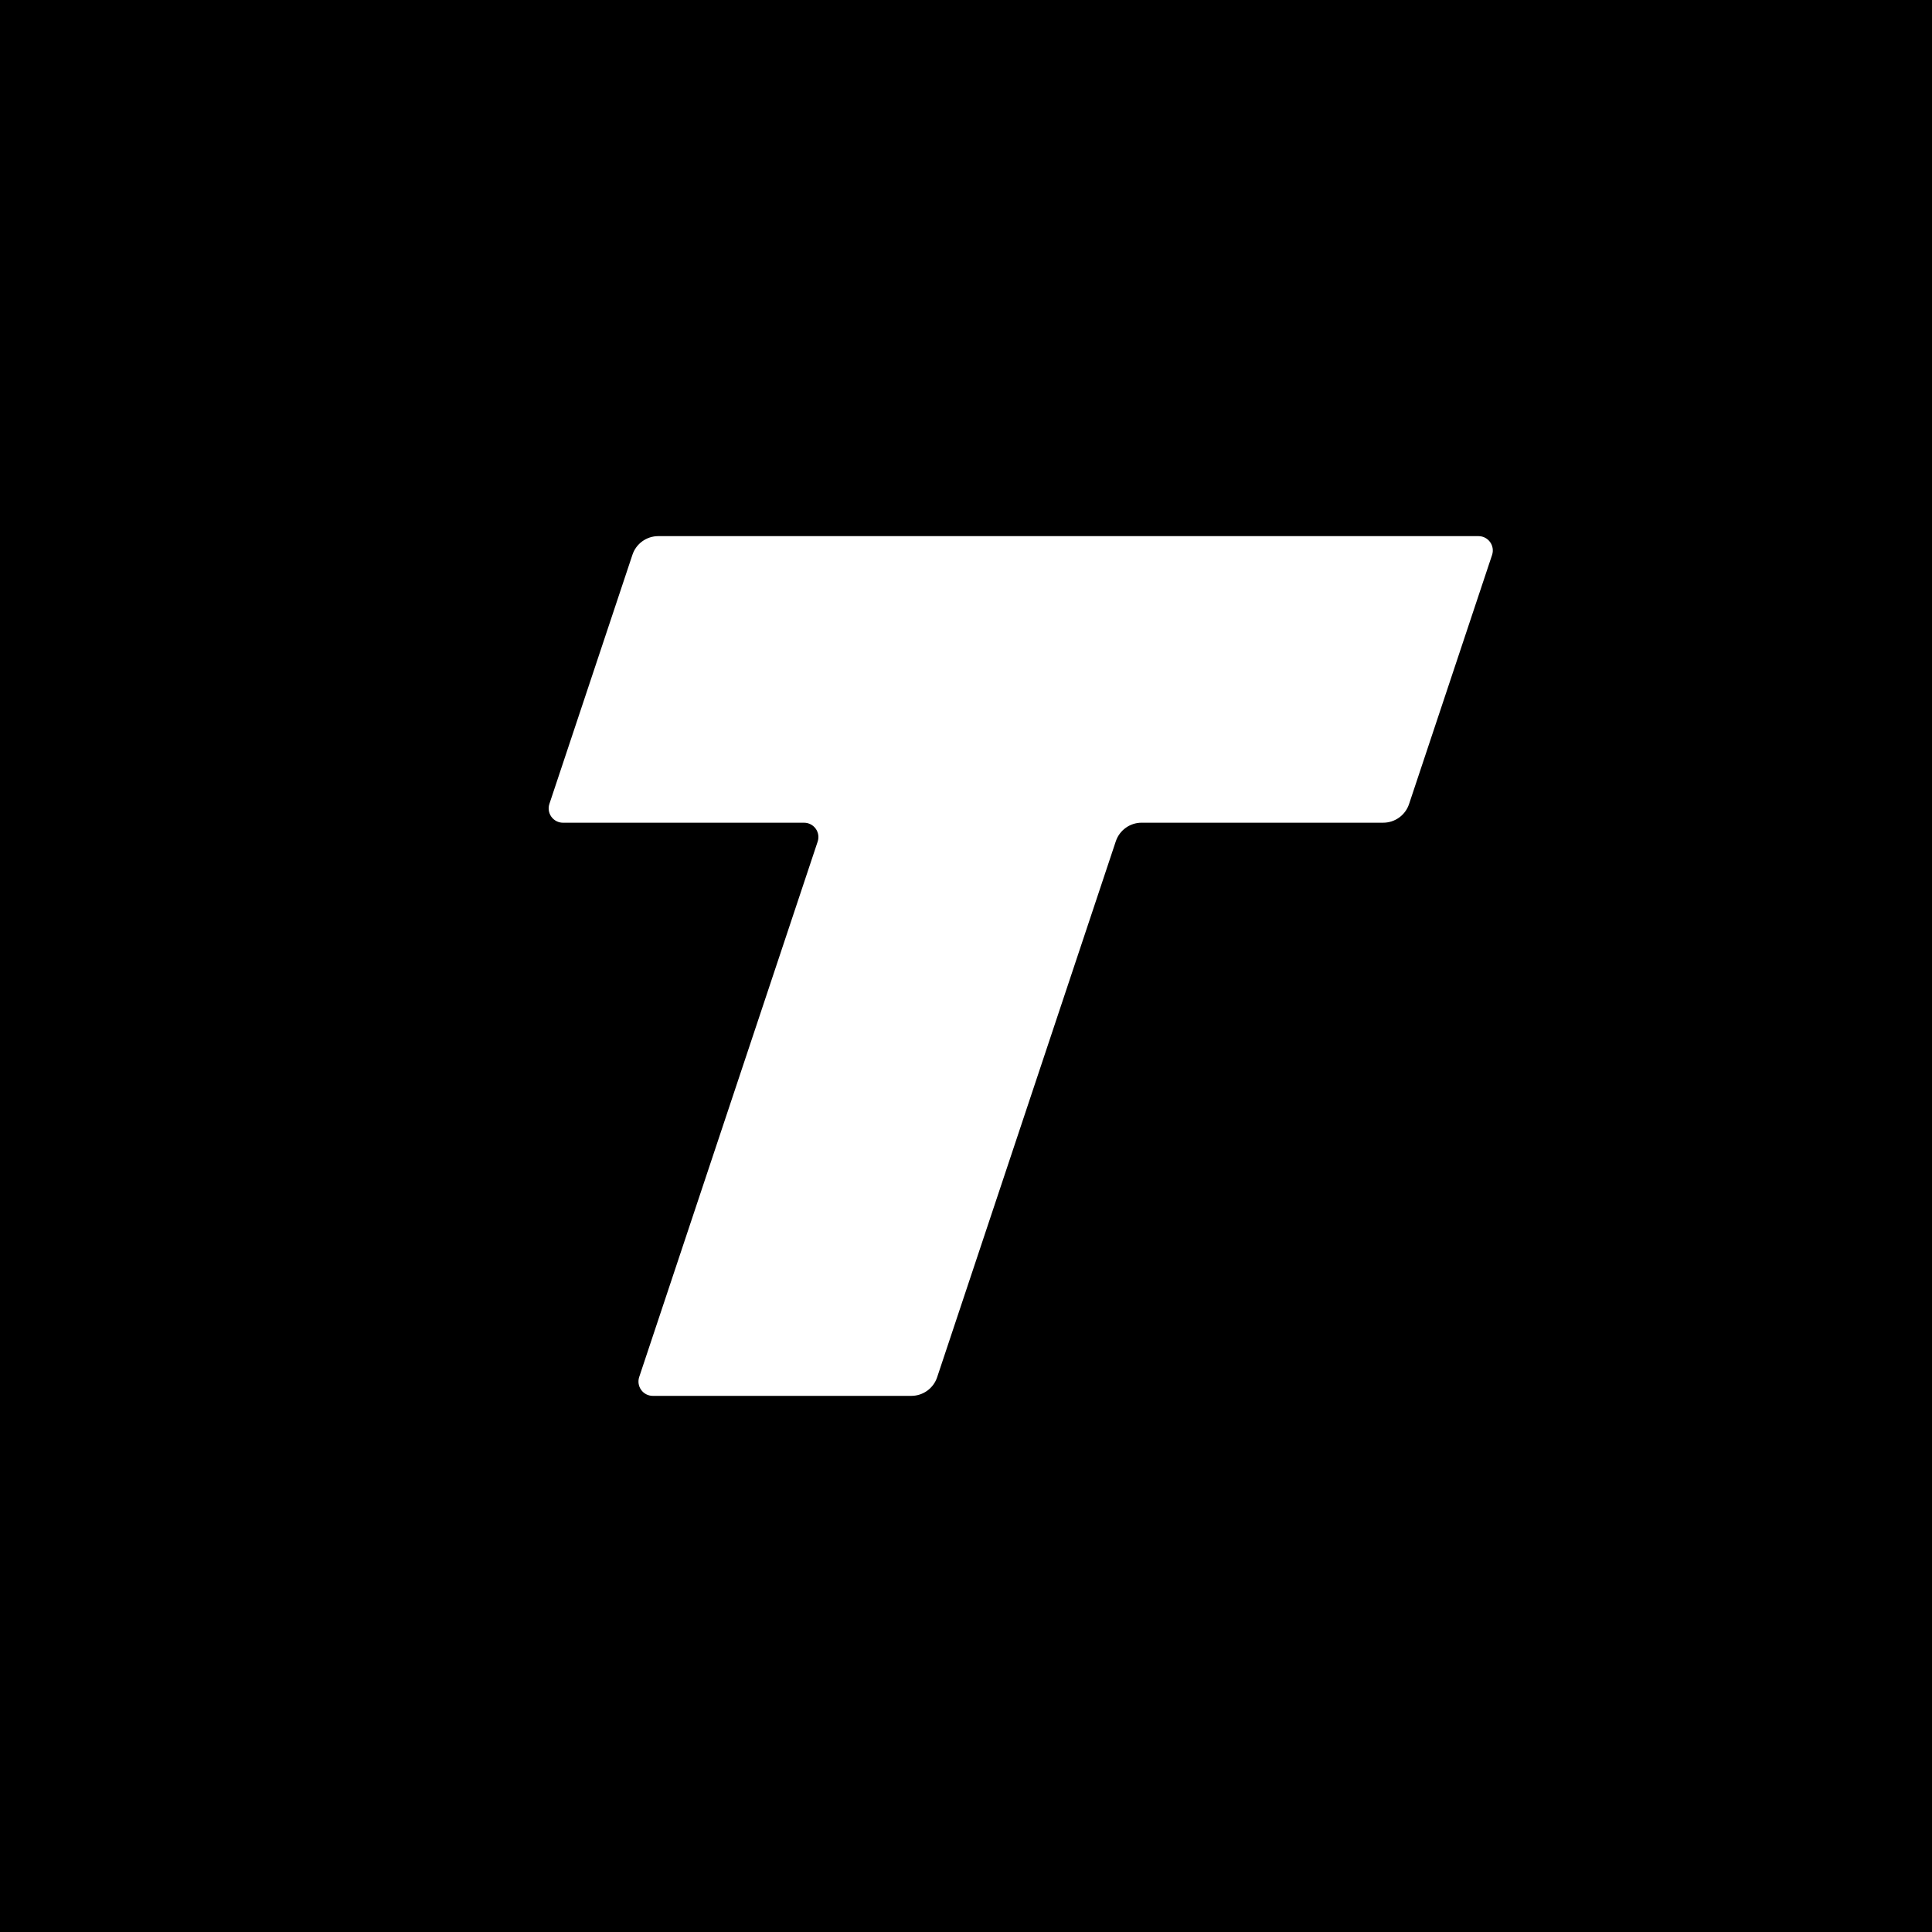
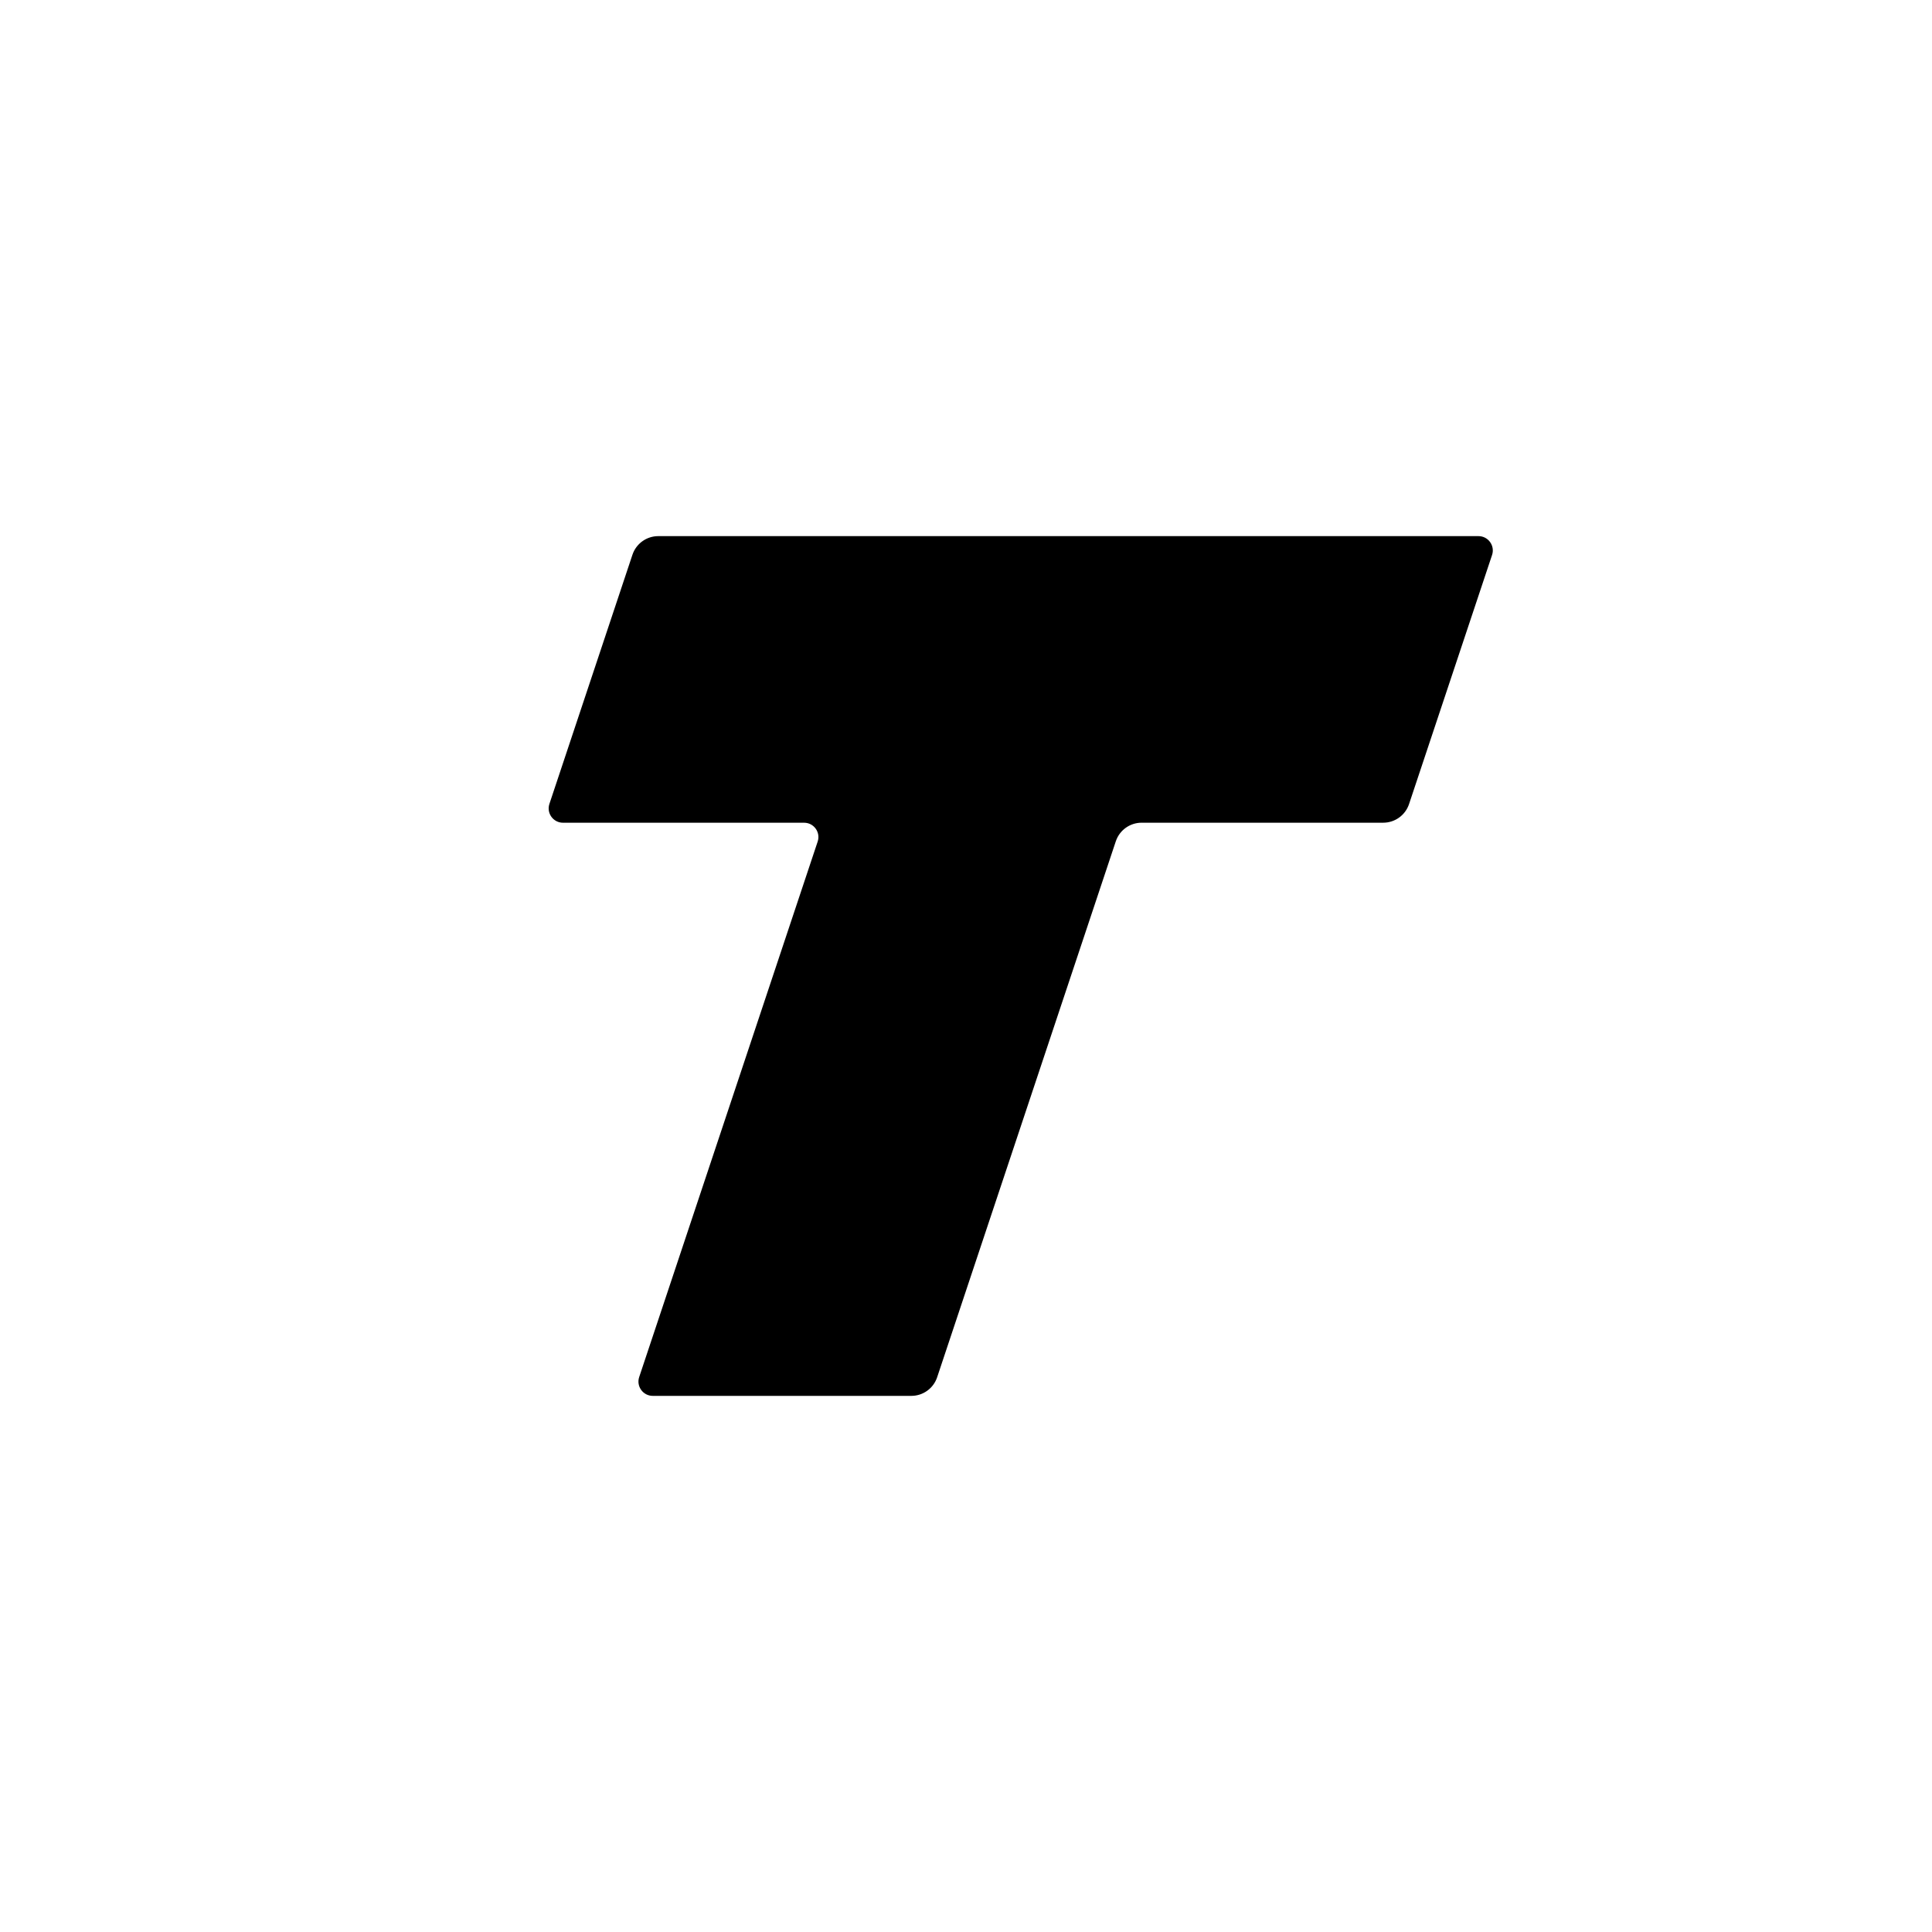
- <svg xmlns="http://www.w3.org/2000/svg" width="178" height="178" fill="none" viewBox="0 0 178 178">
-   <path fill="#fff" d="M0 0h178v178H0z" />
-   <path fill="#000" fill-rule="evenodd" d="M178 178H0V0h178z" clip-rule="evenodd" />
-   <path fill="#fff" d="M58.268 51.112a2.51 2.51 0 0 1 2.379-1.717h75.569c.9 0 1.537.882 1.252 1.738l-7.649 22.949a2.51 2.51 0 0 1-2.38 1.716H105.18c-1.08 0-2.038.692-2.379 1.716l-16.46 49.375a2.51 2.51 0 0 1-2.378 1.716h-23.82a1.32 1.32 0 0 1-1.252-1.737l16.443-49.33a1.32 1.32 0 0 0-1.251-1.738H51.87a1.32 1.32 0 0 1-1.252-1.737z" />
+ <svg xmlns="http://www.w3.org/2000/svg" width="178" height="178" viewBox="0 0 178 178" fill="none">
+   <rect width="178" height="178" fill="black" />
+   <path fill-rule="evenodd" clip-rule="evenodd" d="M178 178H0V0H178V178Z" fill="white" />
+   <path d="M58.268 51.111C58.609 50.087 59.567 49.395 60.647 49.395H136.216C137.116 49.395 137.753 50.277 137.468 51.133L129.819 74.082C129.478 75.106 128.519 75.798 127.439 75.798H105.18C104.1 75.798 103.142 76.49 102.801 77.514L86.342 126.889C86.001 127.913 85.043 128.605 83.963 128.605H60.143C59.242 128.605 58.606 127.723 58.891 126.868L75.334 77.537C75.619 76.682 74.983 75.8 74.083 75.8H51.87C50.97 75.8 50.334 74.918 50.619 74.063L58.268 51.111Z" fill="black" />
</svg>
